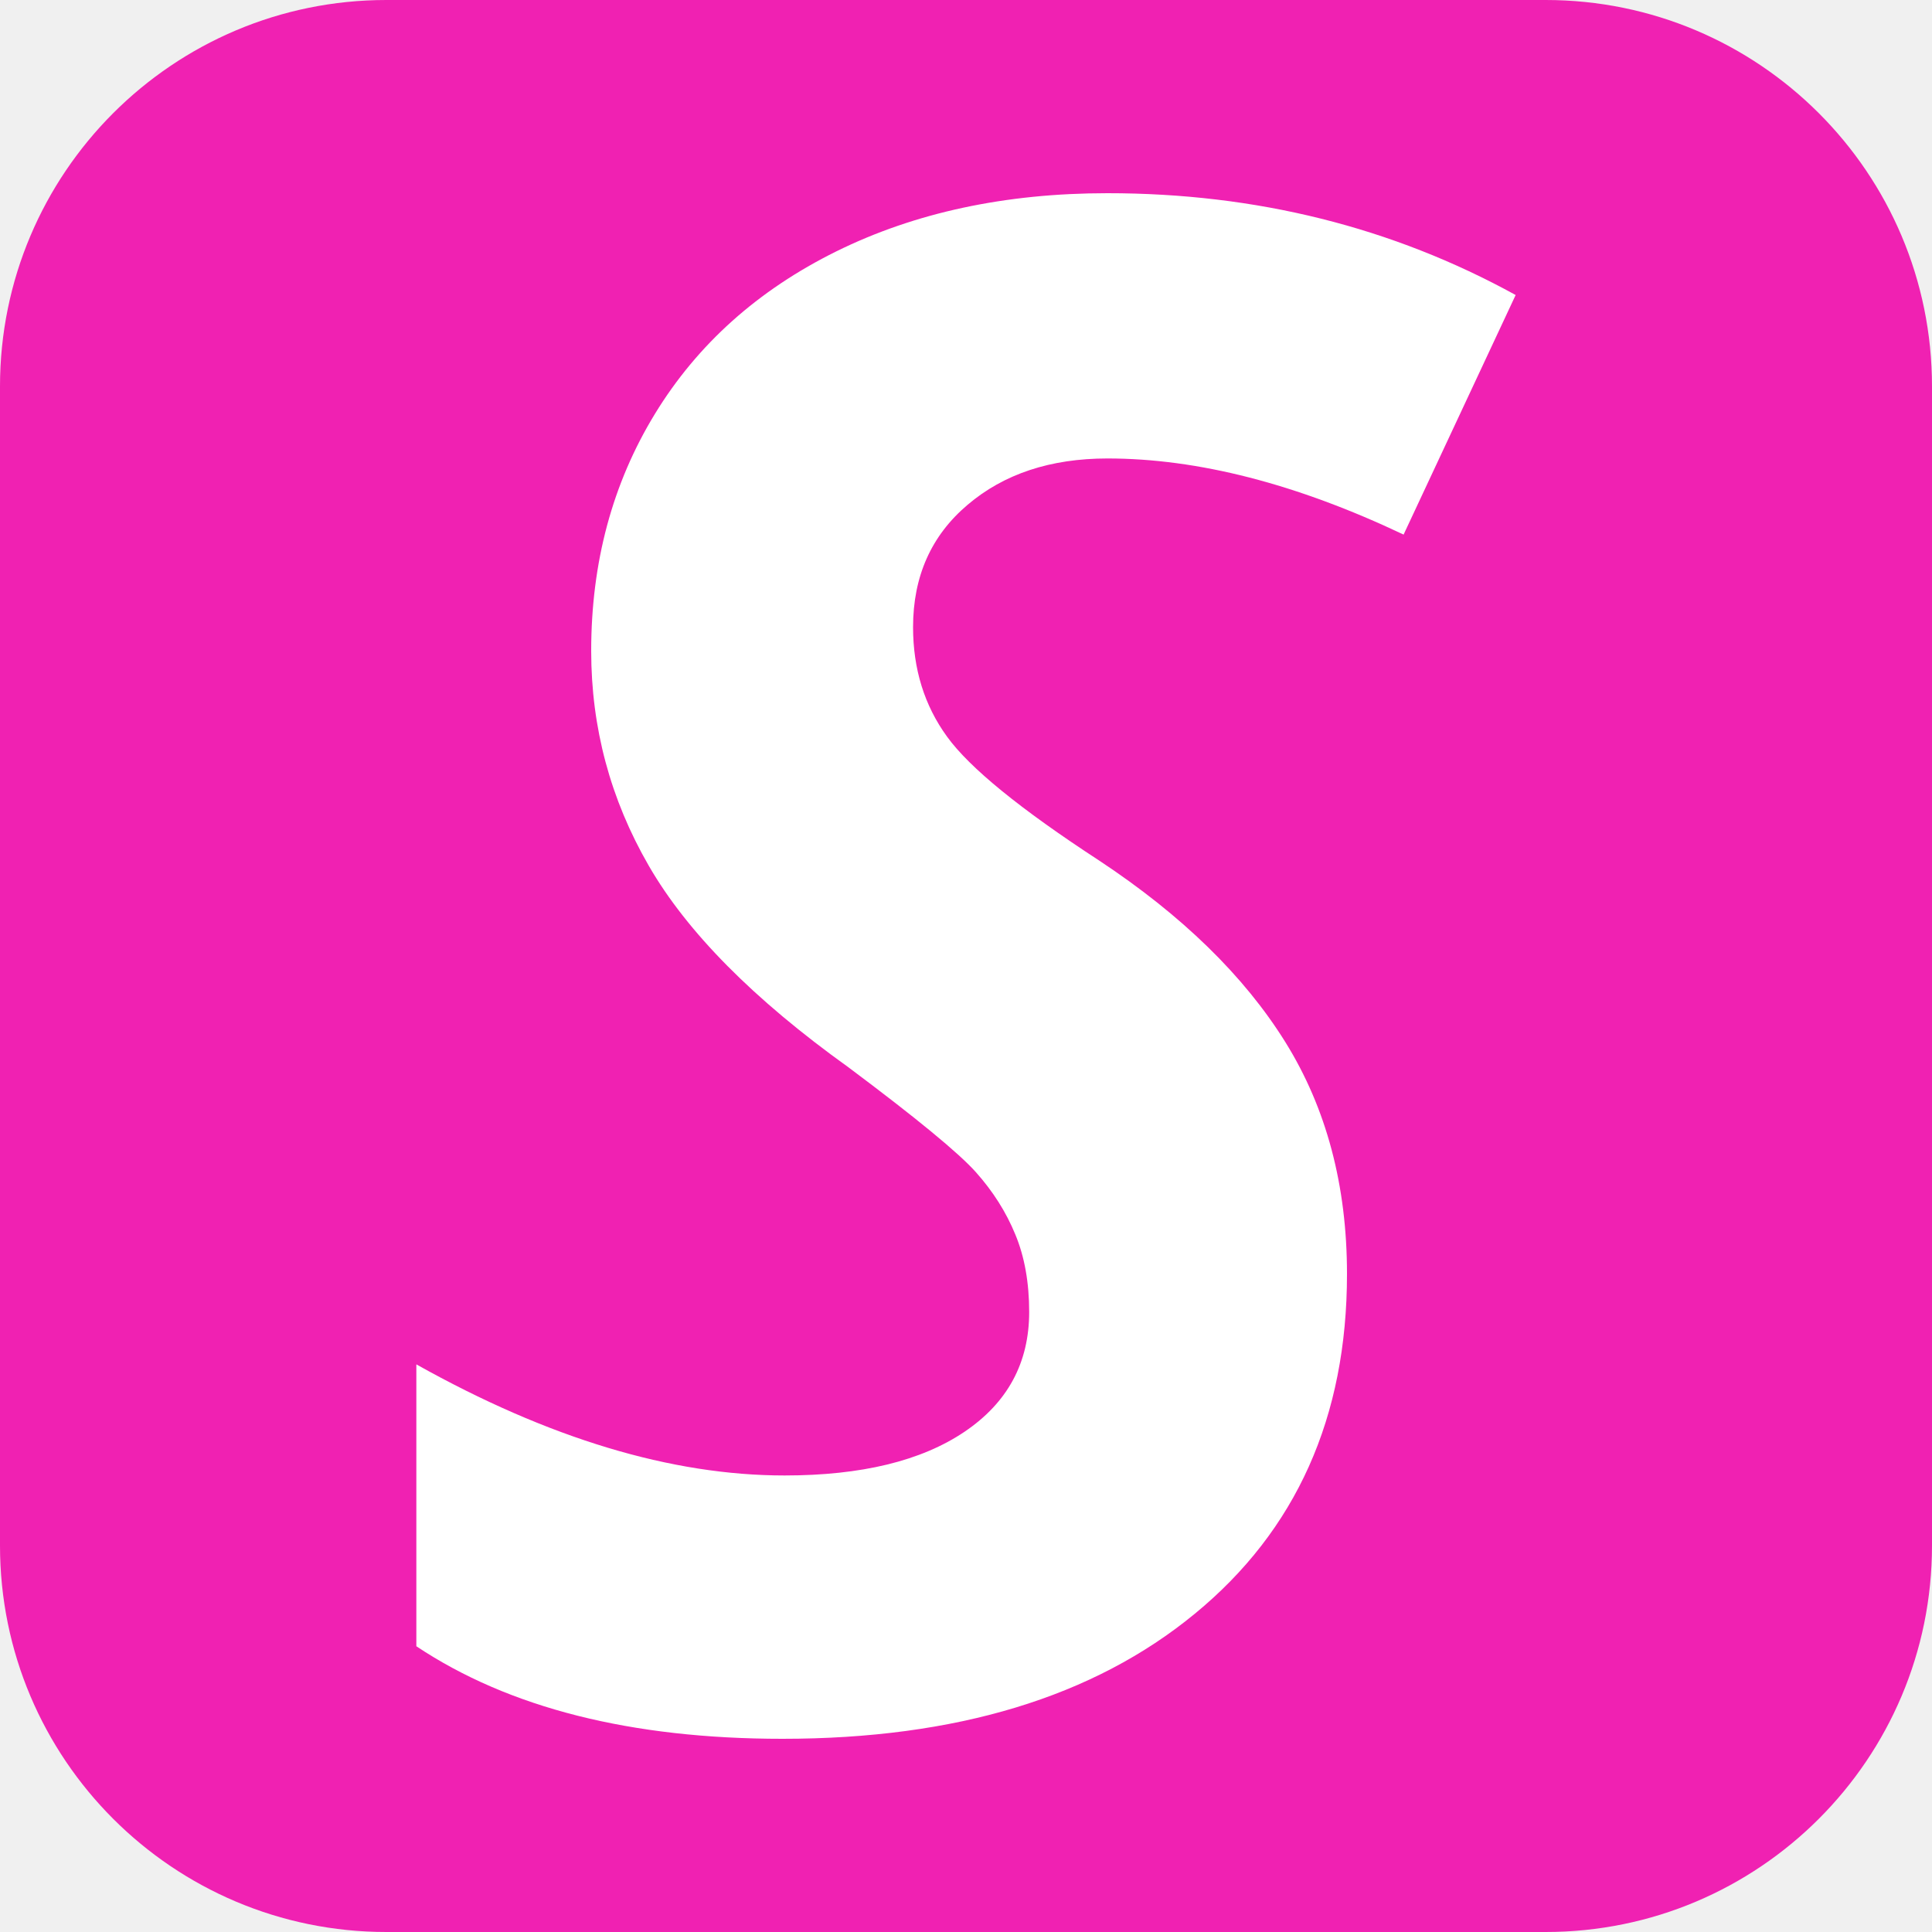
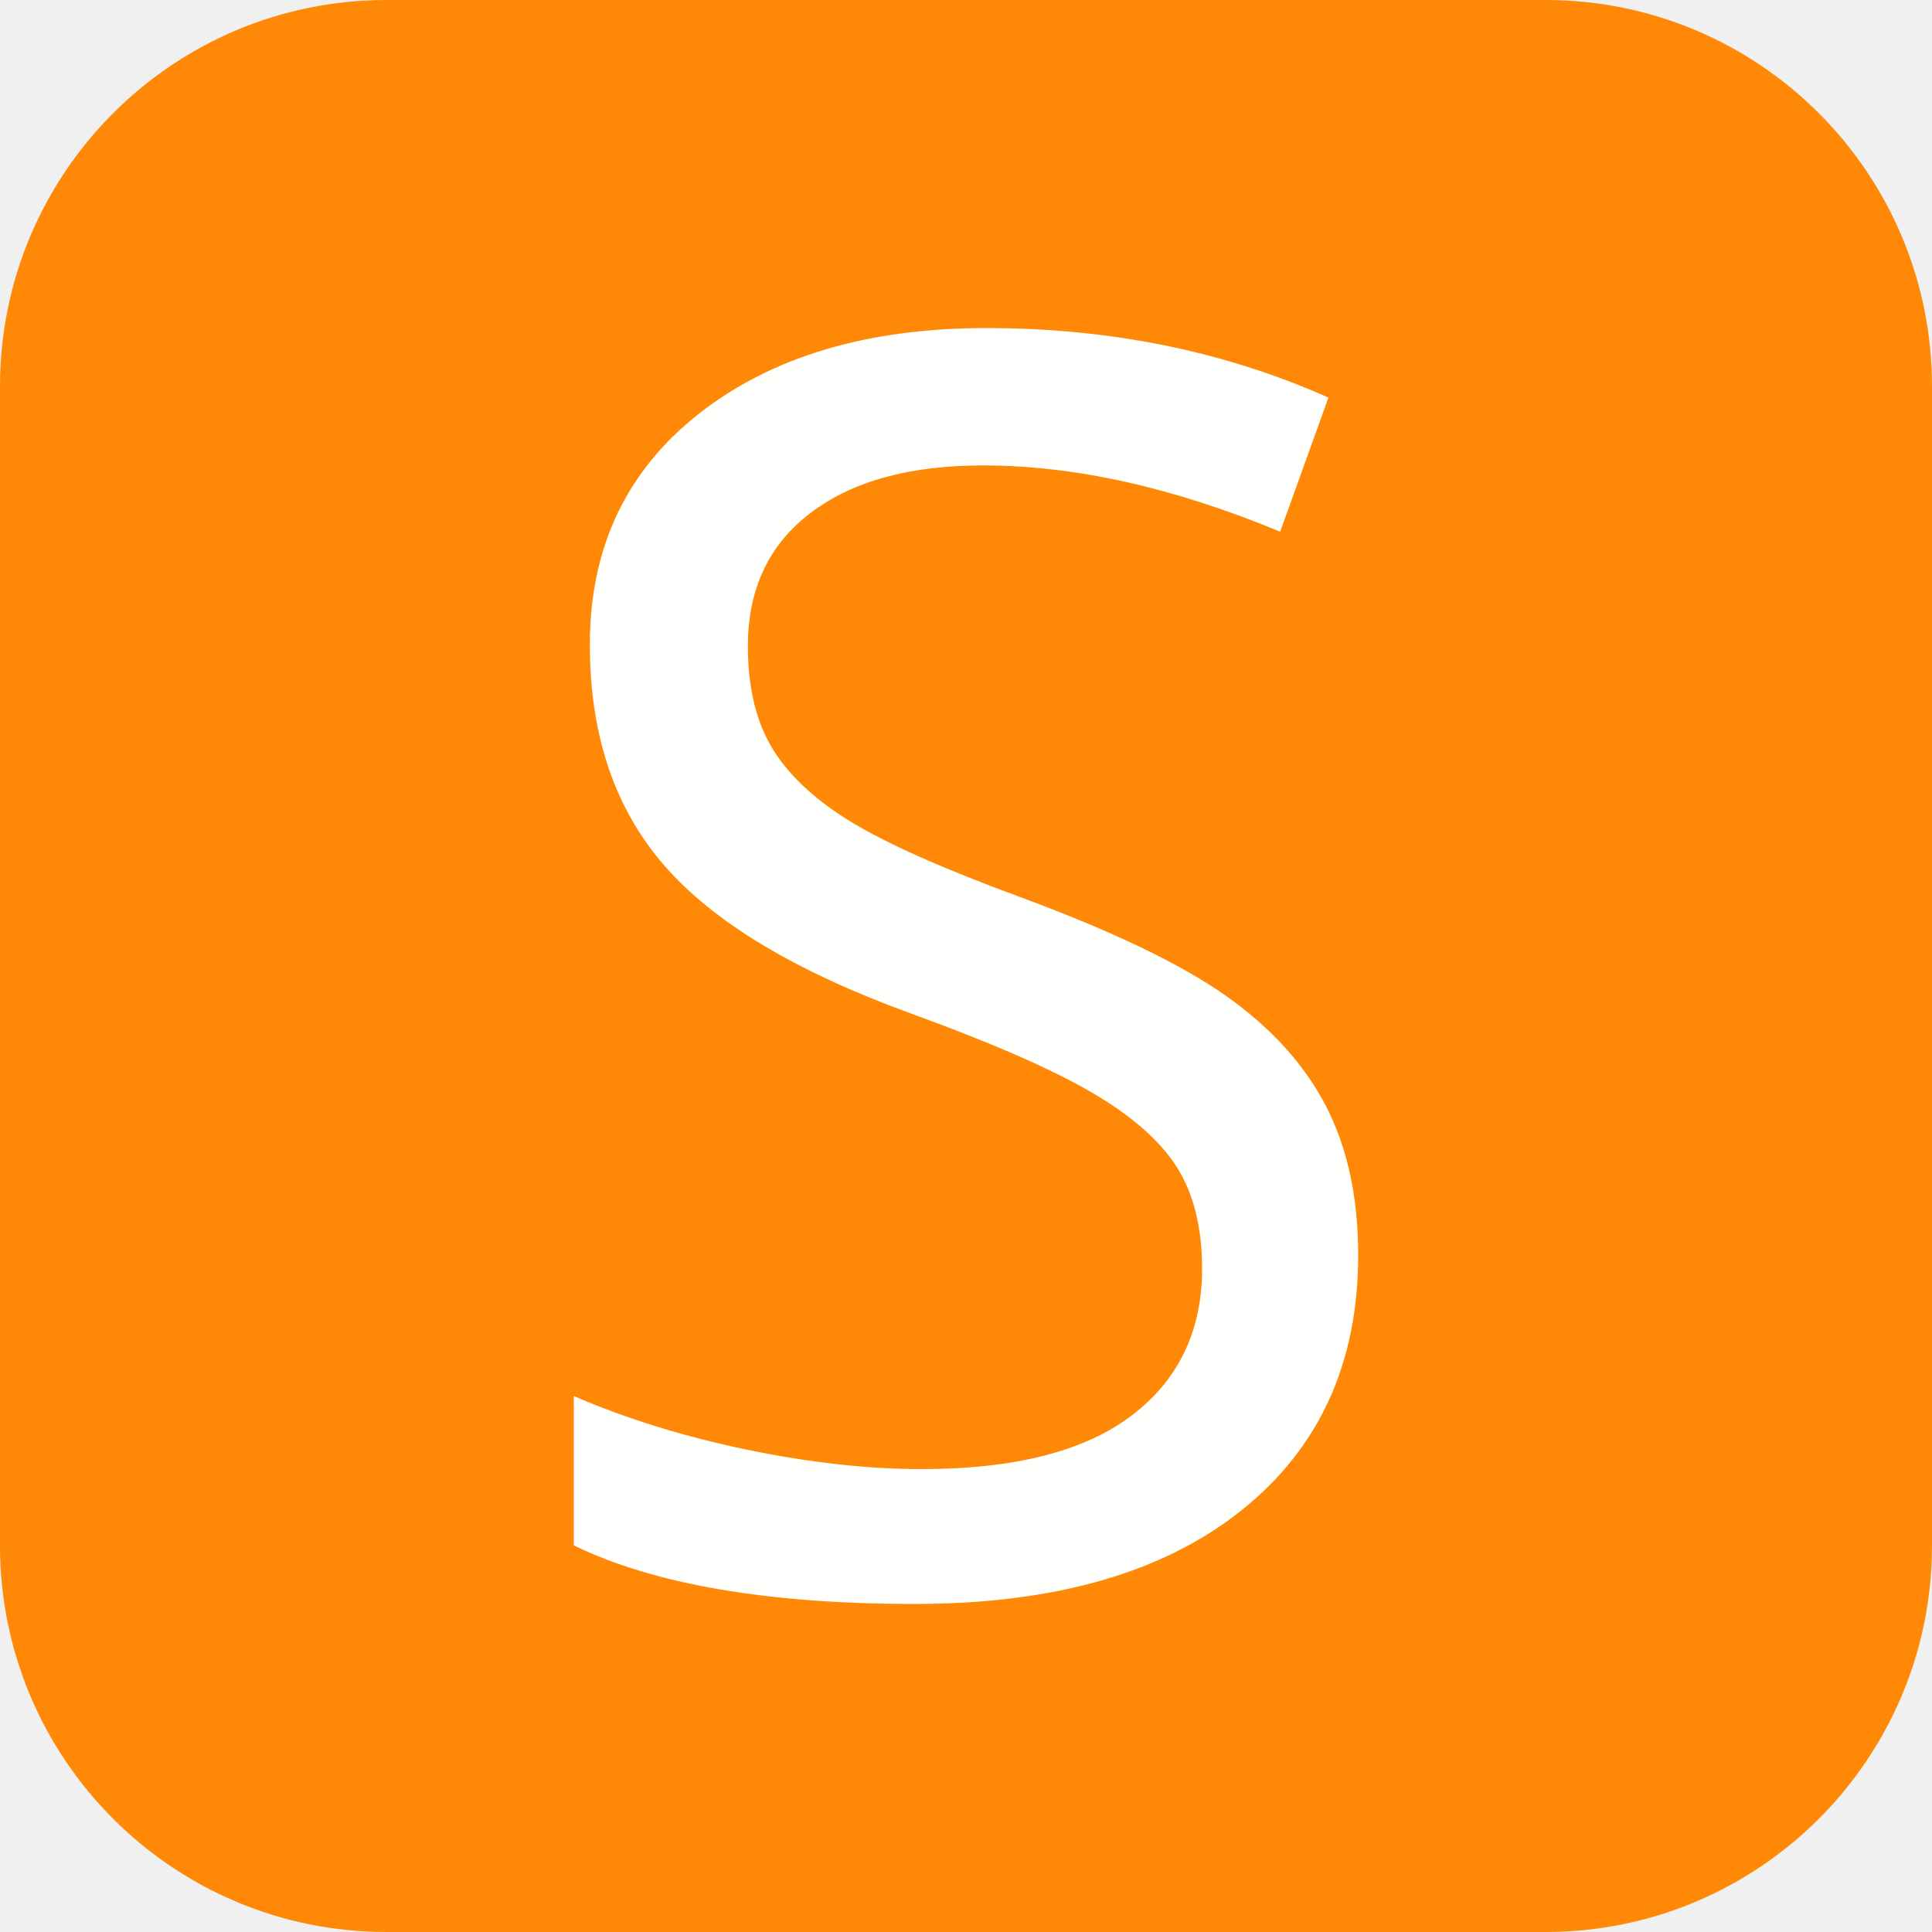
<svg xmlns="http://www.w3.org/2000/svg" width="256" height="256" viewBox="0 0 100 100">
-   <rect width="100" height="100" rx="20" fill="#f021b2" />
-   <path fill="#fff" d="M69.72 65.94L69.72 65.94Q69.72 77.06 61.84 83.53Q53.97 90.00 40.50 90.00L40.50 90.00Q28.74 90.00 21.55 85.21L21.55 85.21L21.55 70.62Q31.82 76.37 40.61 76.37L40.61 76.37Q46.57 76.37 49.92 74.11Q53.27 71.85 53.27 67.91L53.27 67.91Q53.27 65.62 52.55 63.89Q51.84 62.16 50.51 60.67Q49.18 59.18 43.91 55.24L43.91 55.24Q36.56 49.97 33.58 44.81Q30.60 39.65 30.60 33.69L30.60 33.69Q30.60 26.82 33.90 21.42Q37.20 16.02 43.29 13.01Q49.39 10.00 57.32 10.00L57.32 10.00Q68.87 10.00 78.45 15.27L78.45 15.27L72.65 27.67Q64.34 23.73 57.32 23.73L57.32 23.73Q52.90 23.73 50.08 26.13Q47.26 28.52 47.26 32.46L47.26 32.46Q47.26 35.71 49.02 38.13Q50.77 40.55 56.89 44.54L56.89 44.54Q63.33 48.80 66.53 53.94Q69.72 59.07 69.72 65.94Z" />
+   <rect width="100" height="100" rx="20" fill="#ff8906" />
+   <path fill="#fffffe" d="M70.30 64.96L70.30 64.96Q70.30 73.36 64.24 78.19Q58.17 83.02 47.36 83.02L47.36 83.02Q35.94 83.02 29.70 79.99L29.70 79.99L29.70 72.26Q33.78 74.02 38.64 75.03Q43.50 76.04 47.71 76.04L47.71 76.04Q54.92 76.04 58.57 73.27Q62.22 70.50 62.22 65.67L62.22 65.67Q62.22 62.46 60.90 60.39Q59.58 58.33 56.48 56.53Q53.38 54.72 47.10 52.44L47.10 52.44Q38.18 49.19 34.36 44.77Q30.53 40.35 30.53 33.37L30.53 33.37Q30.53 25.85 36.18 21.41Q41.83 16.98 51.05 16.98L51.05 16.98Q60.68 16.98 68.76 20.58L68.76 20.58L66.26 27.52Q58.00 24.09 50.88 24.09L50.88 24.09Q45.17 24.09 41.94 26.56Q38.71 29.02 38.71 33.45L38.71 33.45Q38.71 36.62 39.96 38.71Q41.21 40.79 44.00 42.51Q46.79 44.22 52.77 46.42L52.77 46.42Q59.93 49.06 63.45 51.54Q66.96 54.02 68.63 57.25Q70.30 60.48 70.30 64.96Z" />
</svg>
